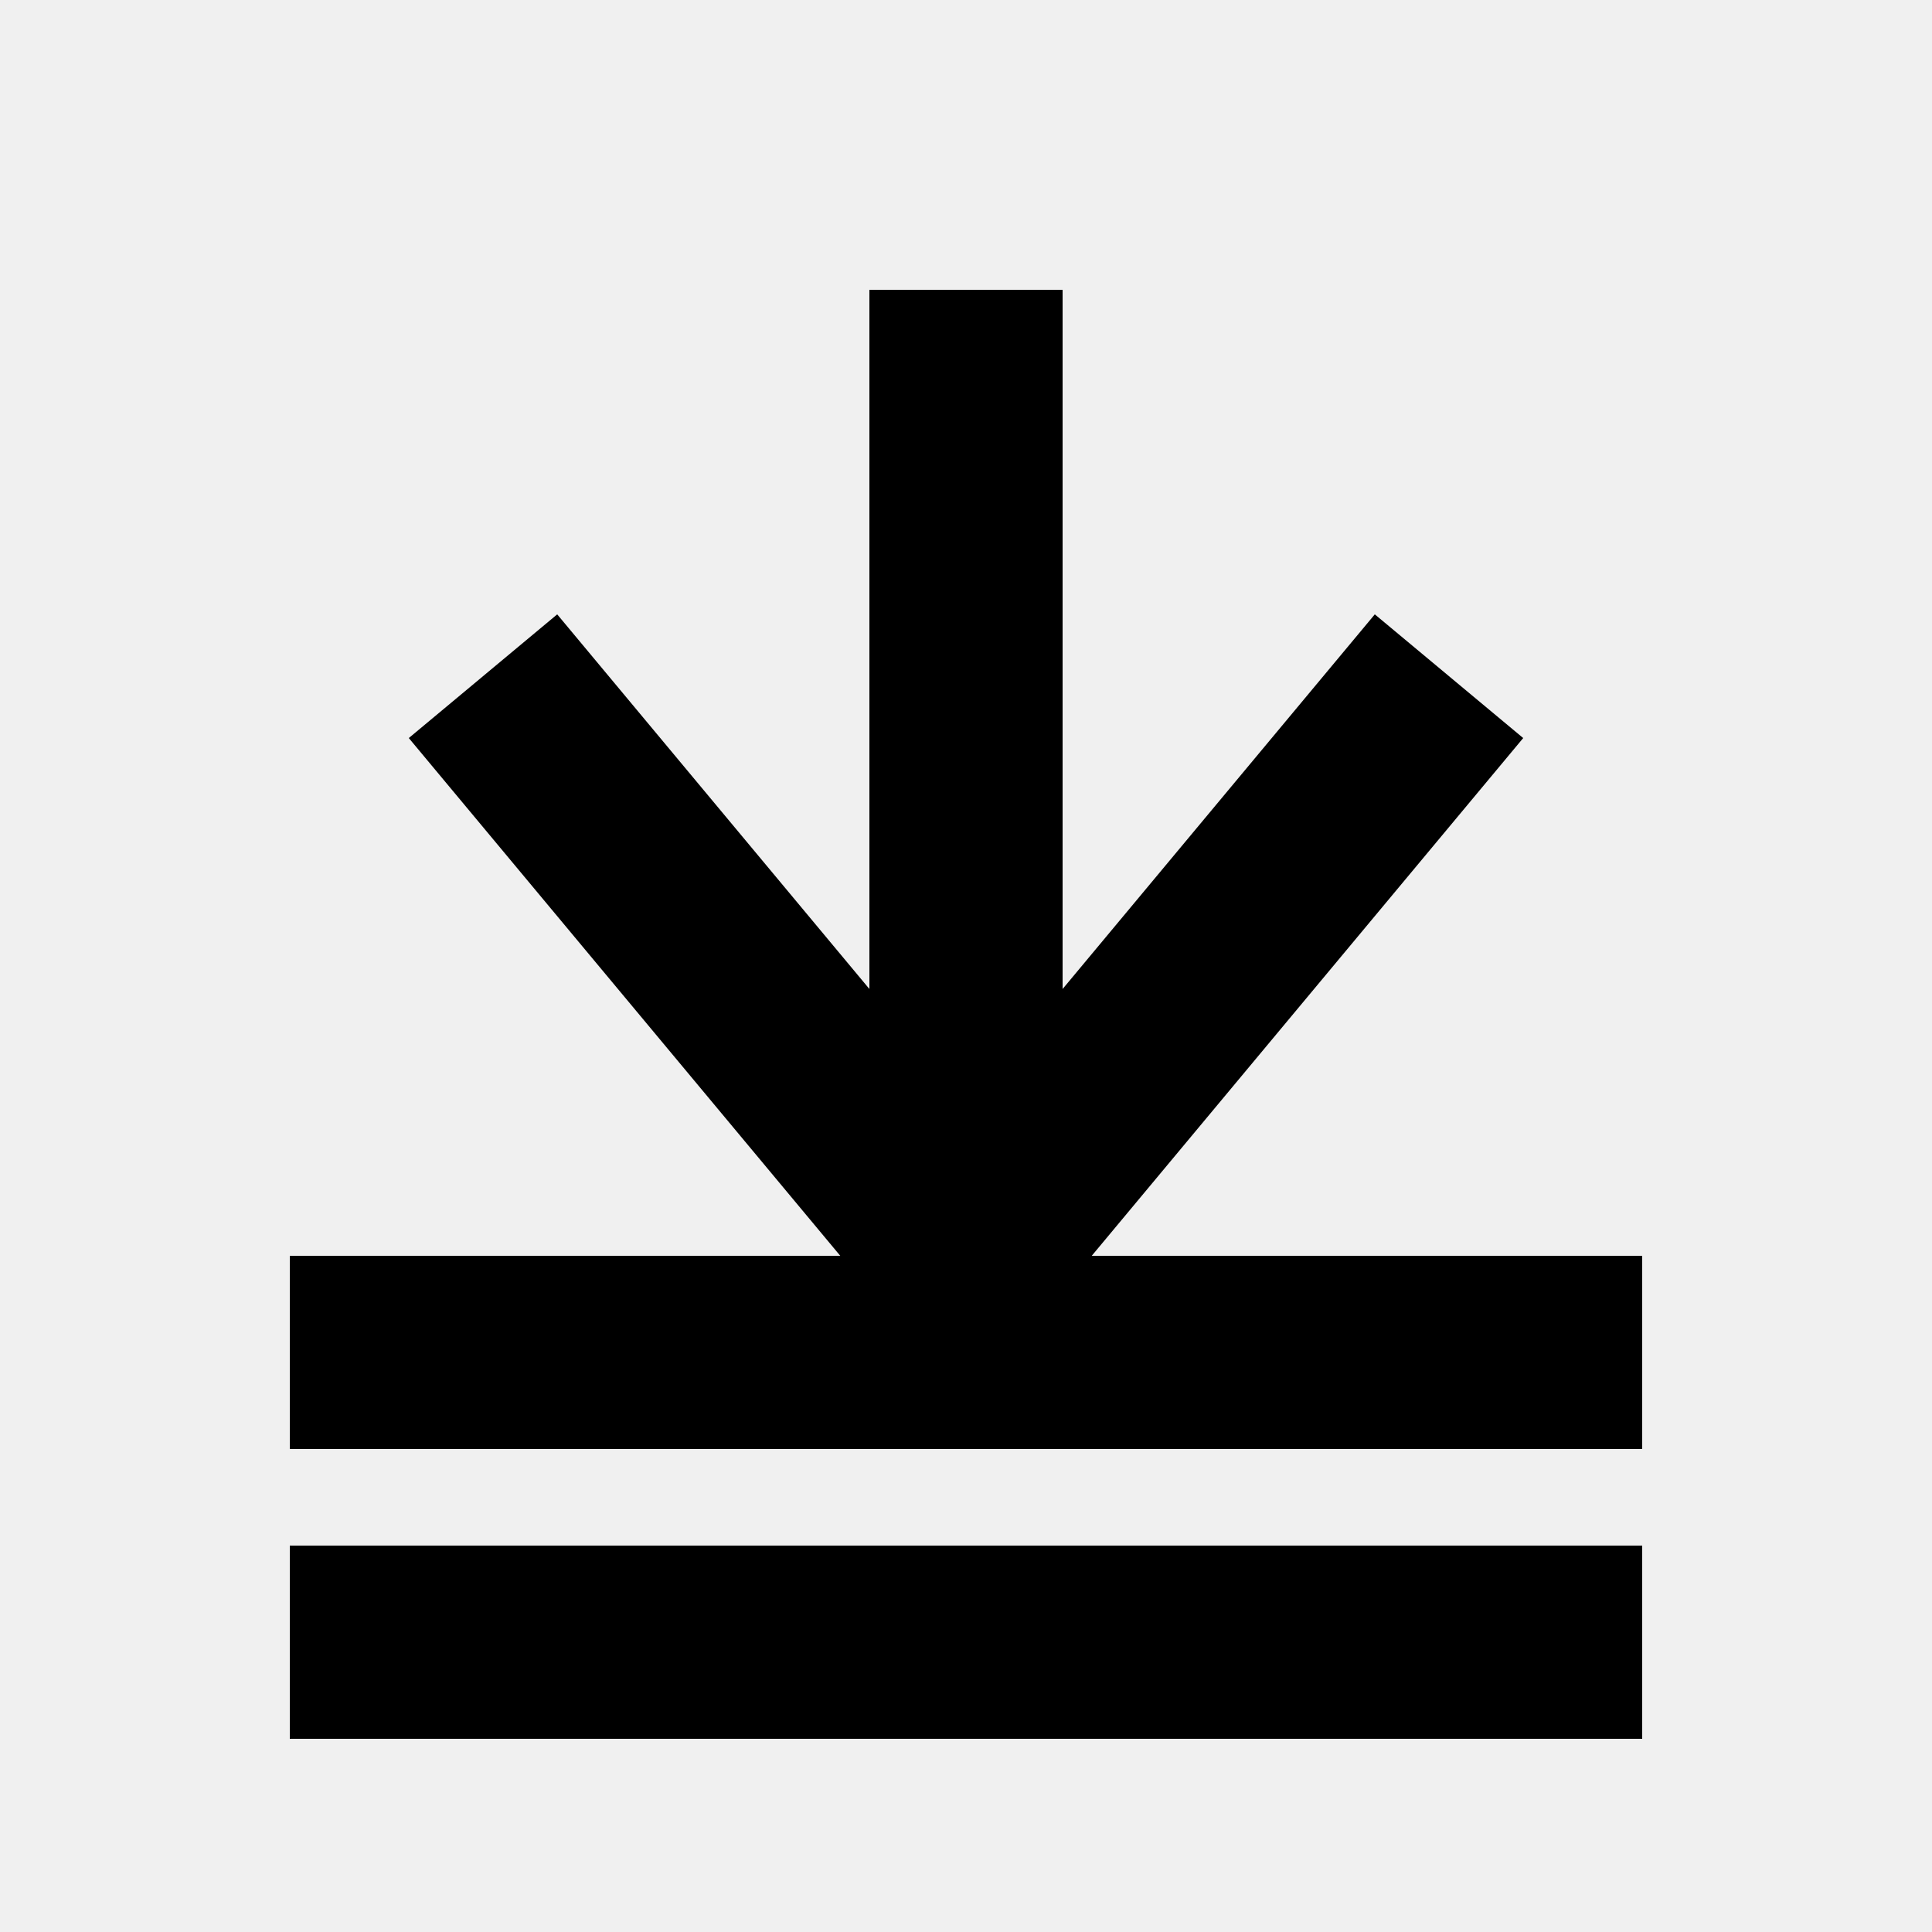
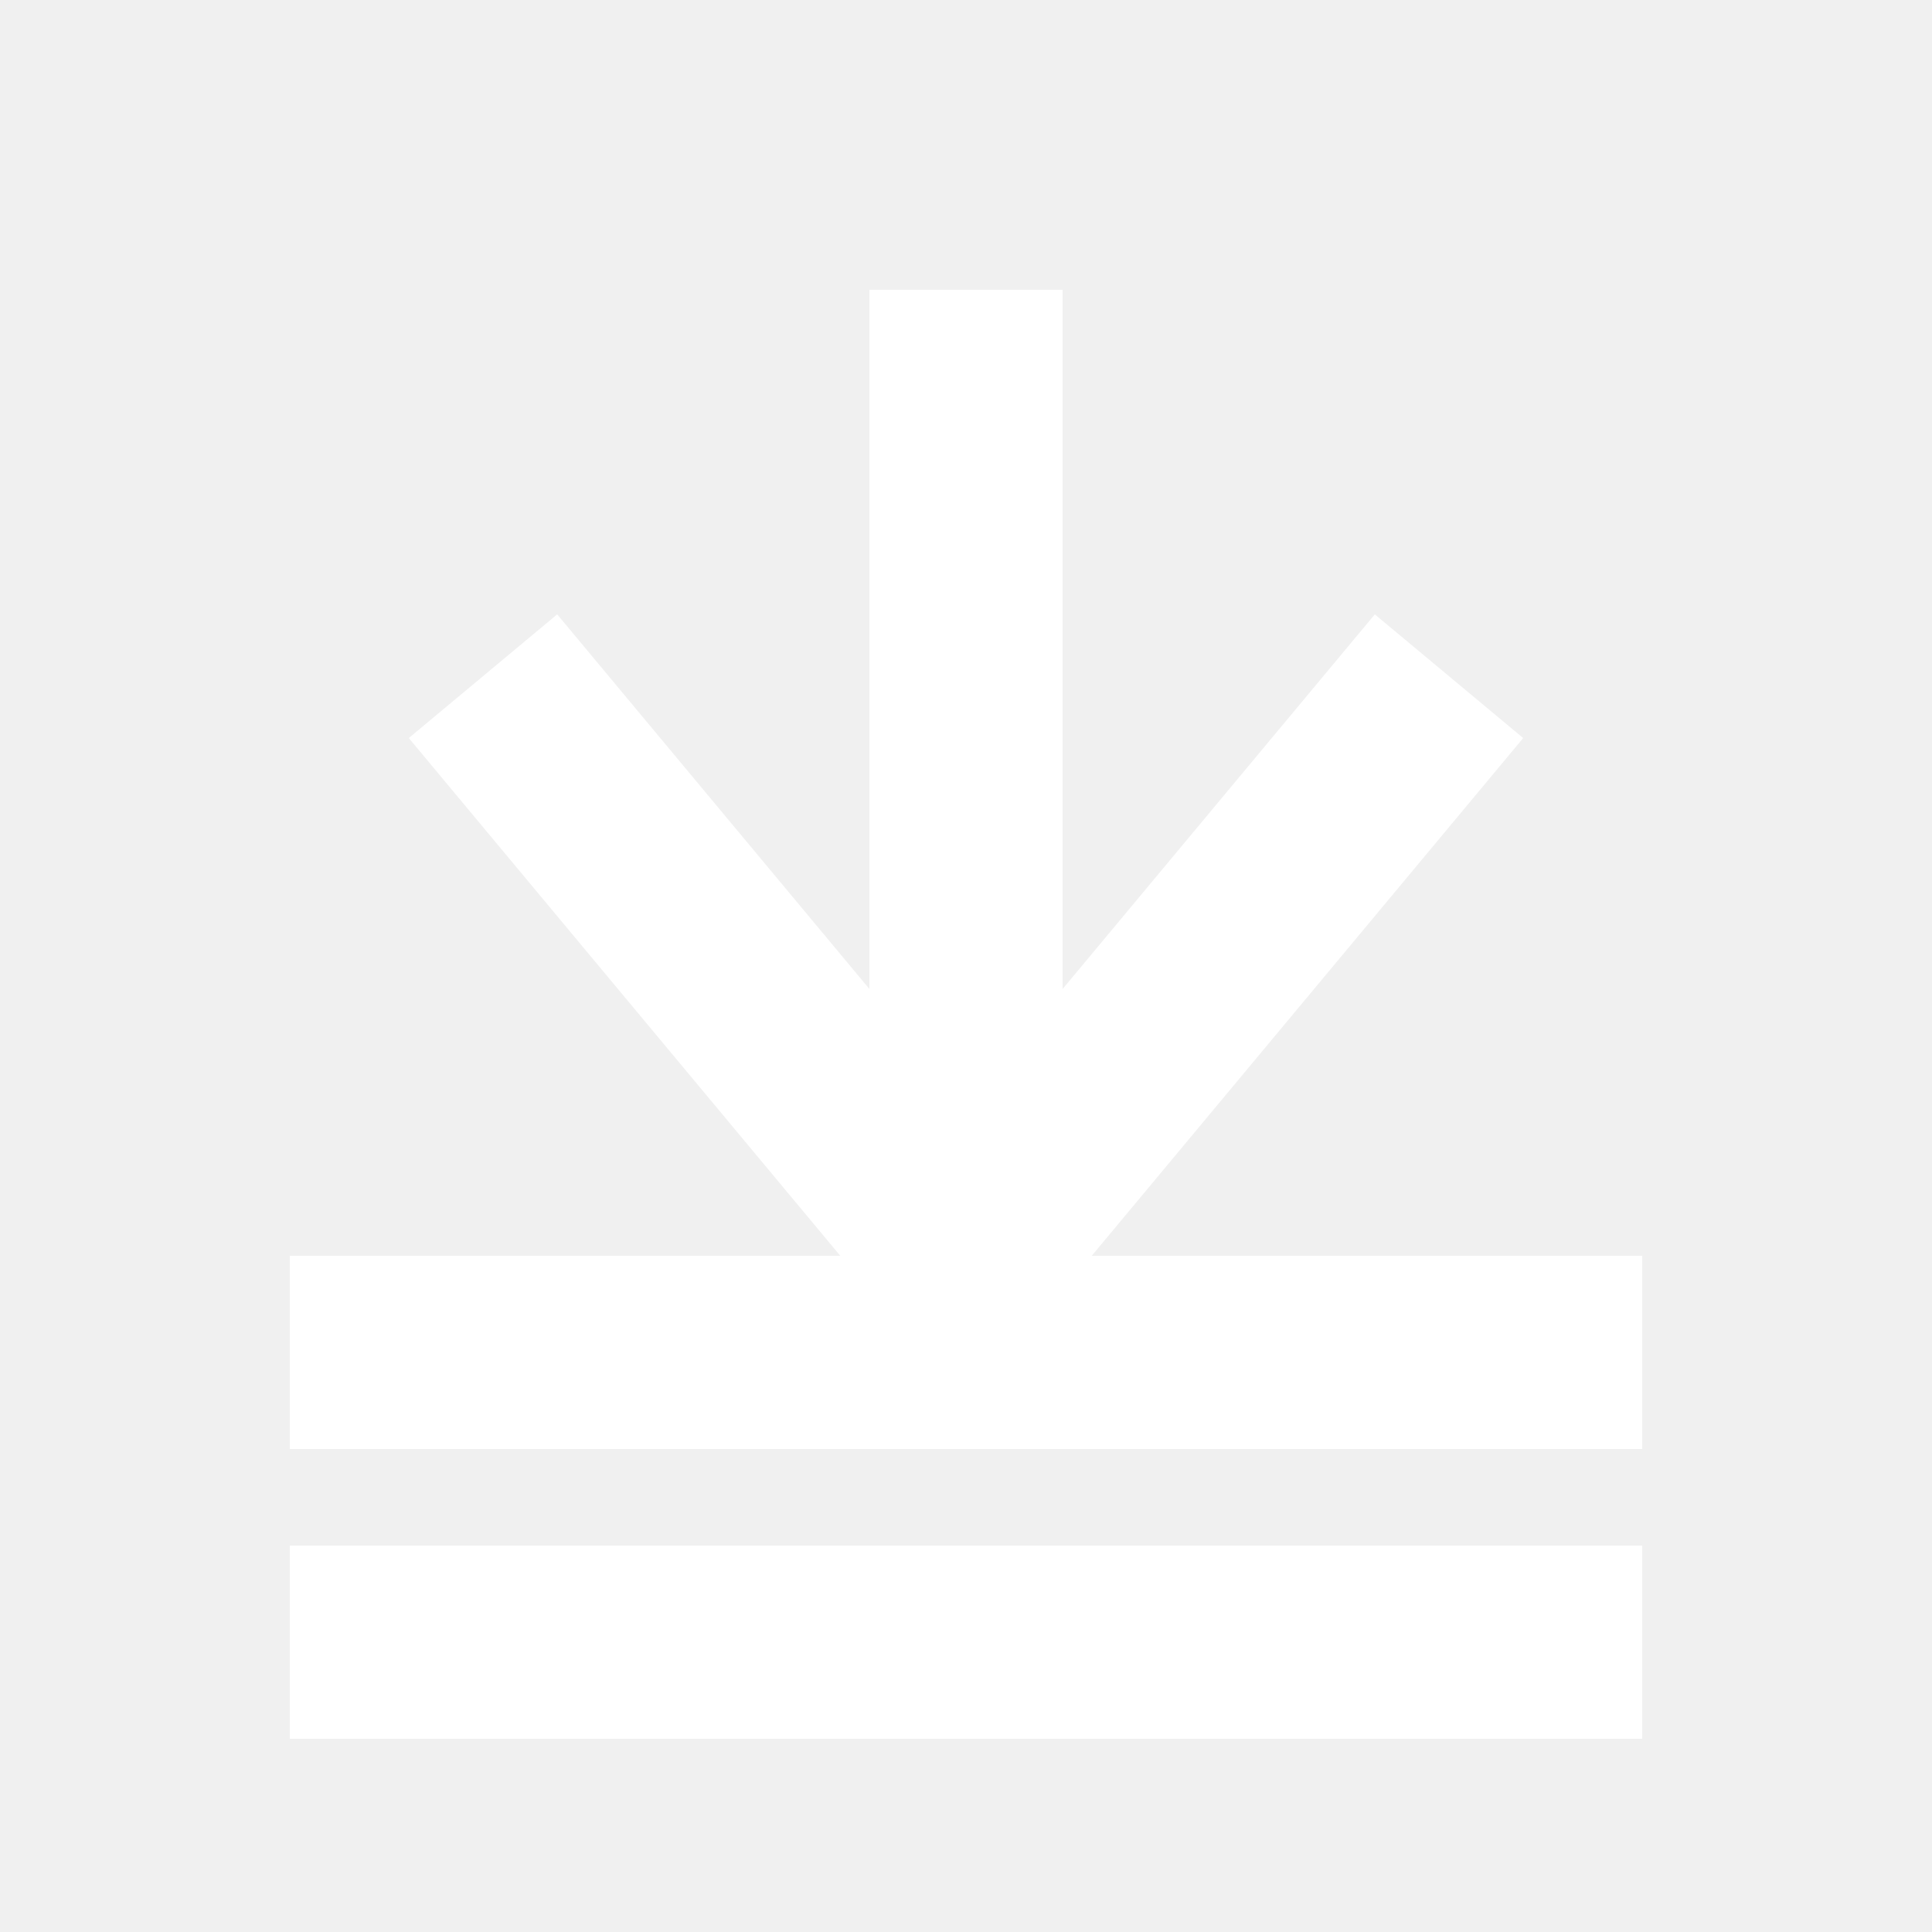
<svg xmlns="http://www.w3.org/2000/svg" width="200" height="200">
-   <line x1="30" y1="170" x2="170" y2="170" style="stroke:black;stroke-width:20" />
-   <line x1="30" y1="140" x2="170" y2="140" style="stroke:black;stroke-width:20" />
-   <line x1="100" y1="130" x2="100" y2="30" style="stroke:black;stroke-width:20" />
-   <line x1="50" y1="70" x2="100" y2="130" style="stroke:black;stroke-width:20" />
-   <line x1="150" y1="70" x2="100" y2="130" style="stroke:black;stroke-width:20" />
+   <line x1="30" y1="170" x2="170" y2="170" style="stroke:white;stroke-width:20" />
+   <line x1="30" y1="140" x2="170" y2="140" style="stroke:white;stroke-width:20" />
+   <line x1="100" y1="130" x2="100" y2="30" style="stroke:white;stroke-width:20" />
+   <line x1="50" y1="70" x2="100" y2="130" style="stroke:white;stroke-width:20" />
+   <line x1="150" y1="70" x2="100" y2="130" style="stroke:white;stroke-width:20" />
</svg>
